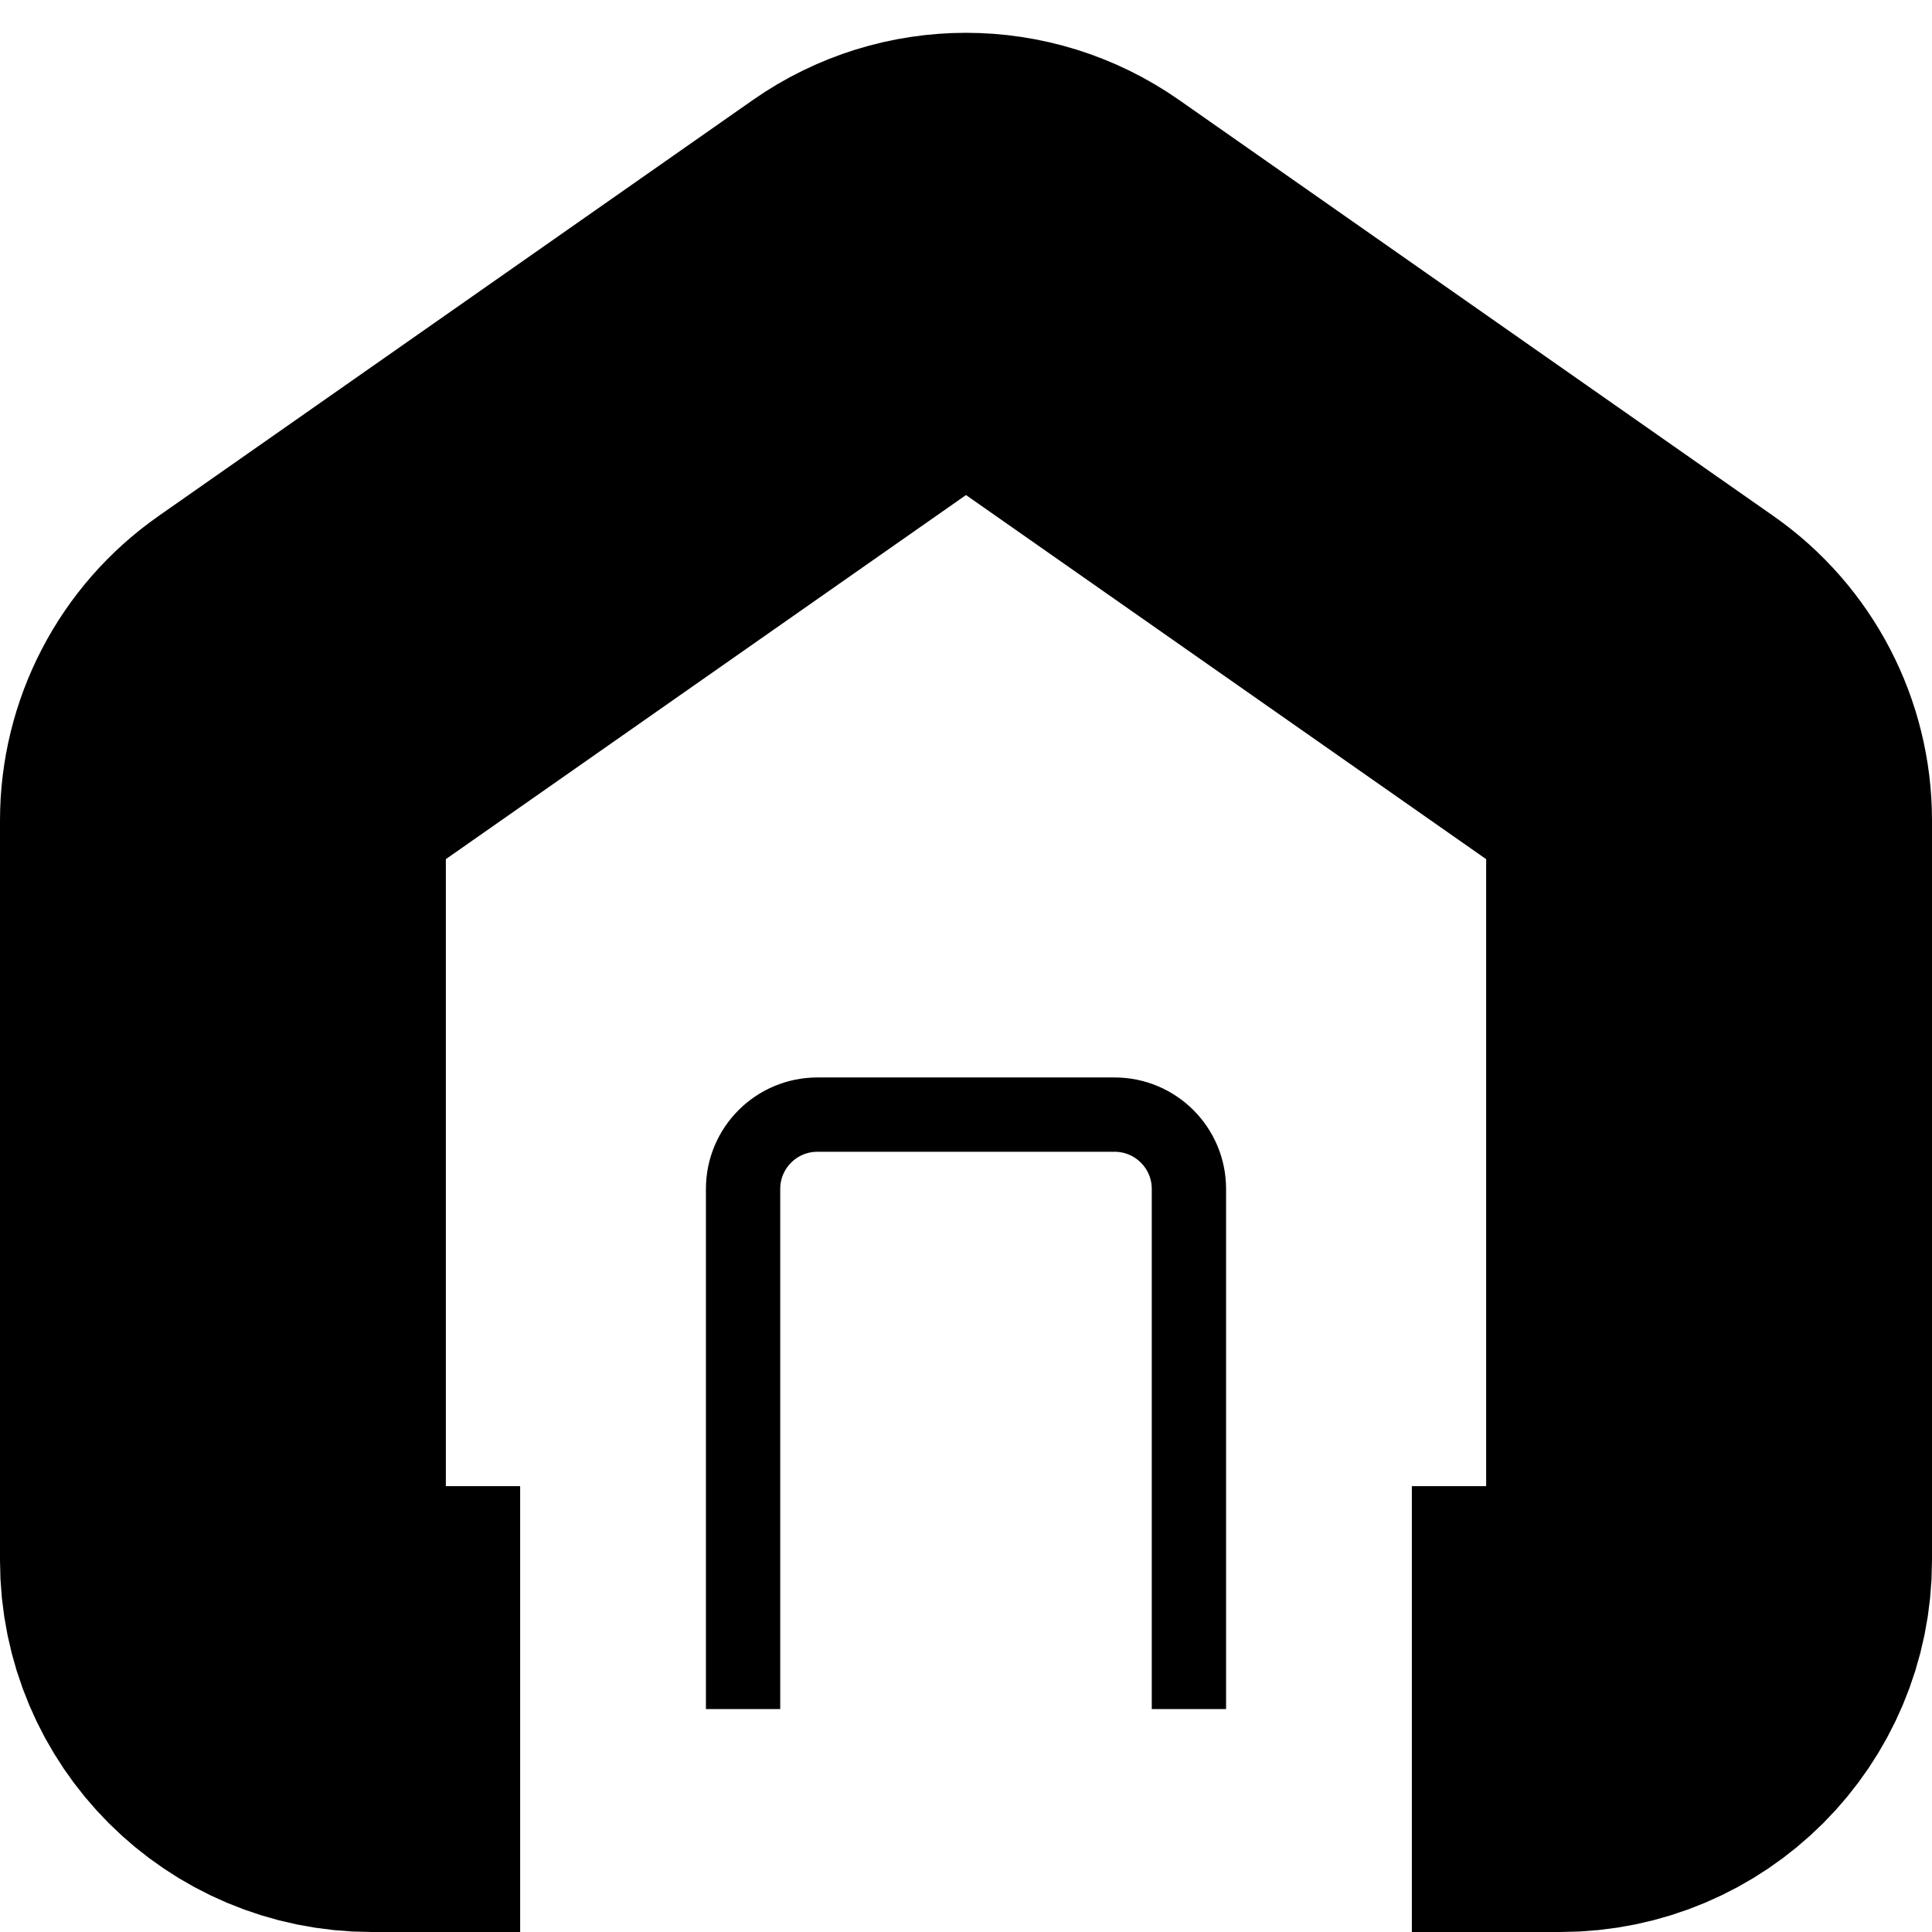
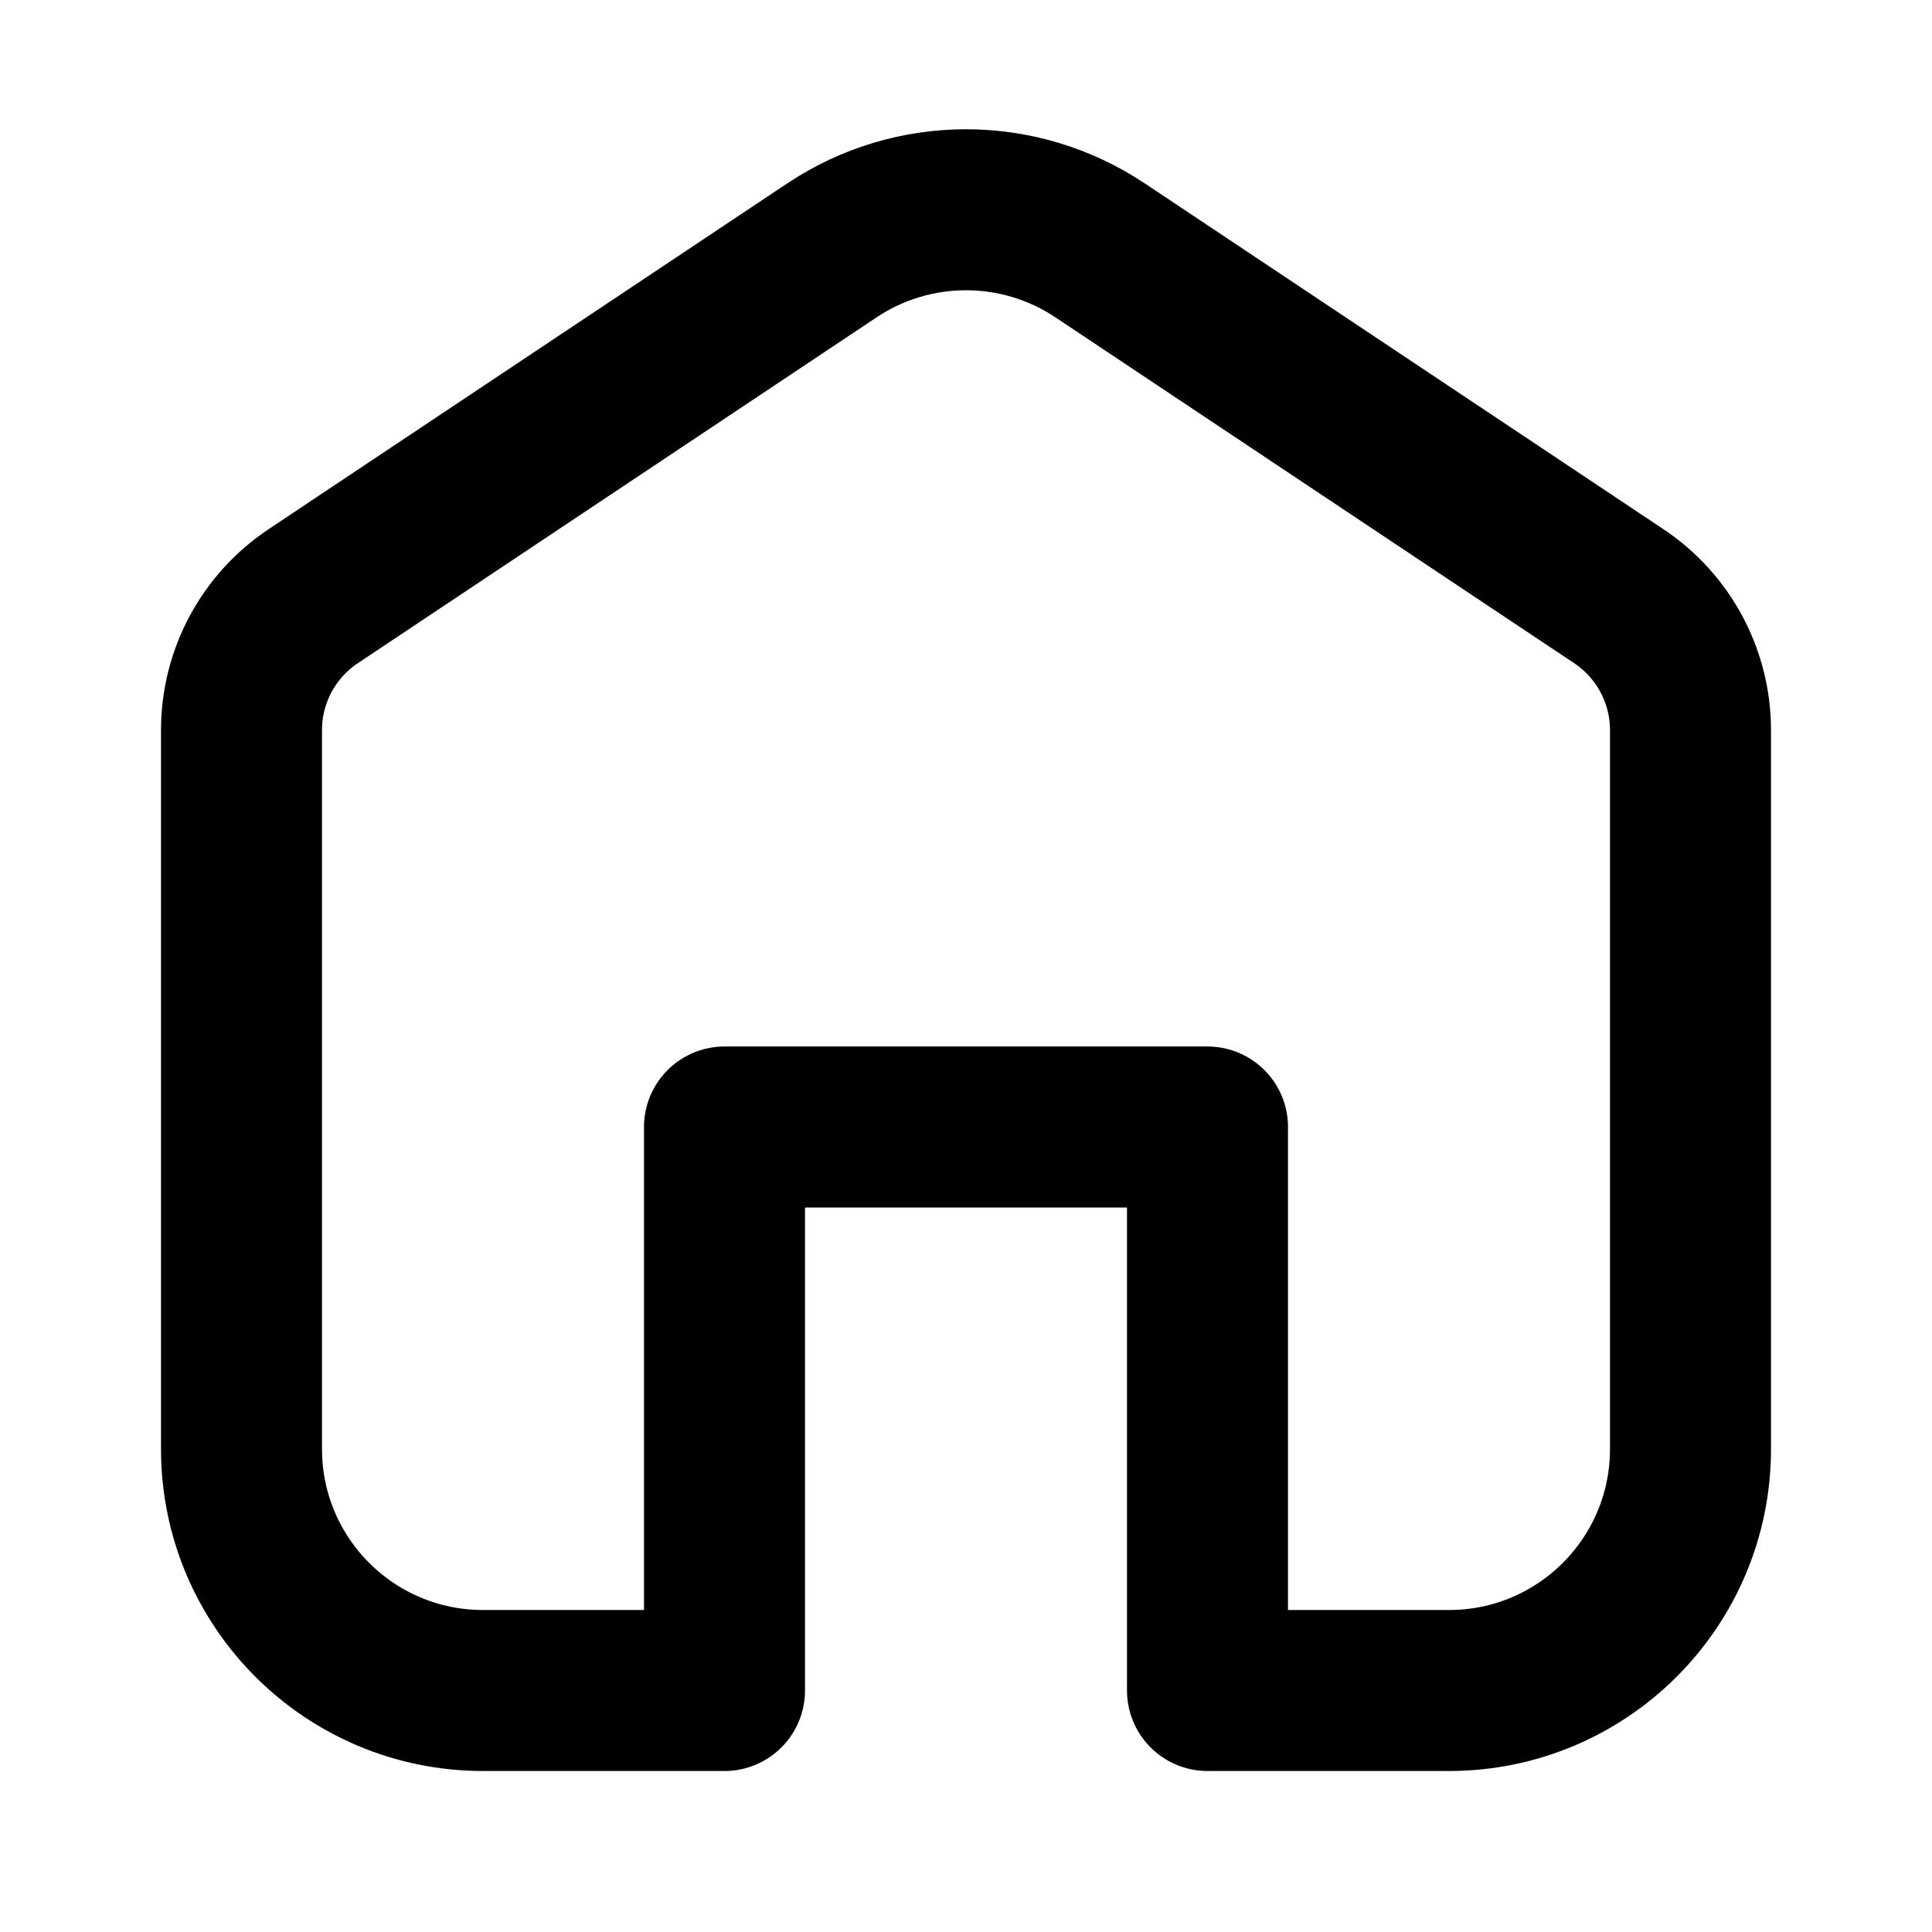
- <svg xmlns="http://www.w3.org/2000/svg" width="26" height="26" viewBox="0 0 26 26" fill="none">
-   <path d="M7 23H5C3.895 23 3 22.105 3 21V11.041C3 10.389 3.318 9.777 3.853 9.403L11.853 3.803C12.542 3.321 13.458 3.321 14.147 3.803L22.147 9.403C22.682 9.777 23 10.389 23 11.041V21C23 22.105 22.105 23 21 23H19" stroke="black" stroke-width="6" />
-   <path d="M16 23V16C16 15.448 15.552 15 15 15H11C10.448 15 10 15.448 10 16V23" stroke="black" />
+ <svg xmlns="http://www.w3.org/2000/svg" width="24" height="24" viewBox="0 0 24 24" fill="none">
+   <path d="M10.336 3.109L3.891 7.406C3.334 7.777 3 8.402 3 9.07V18C3 19.657 4.343 21 6 21H9V14H15V21H18C19.657 21 21 19.657 21 18V9.07C21 8.402 20.666 7.777 20.109 7.406L13.664 3.109C12.656 2.438 11.344 2.438 10.336 3.109Z" stroke="black" stroke-width="2" stroke-linecap="square" stroke-linejoin="round" />
</svg>
